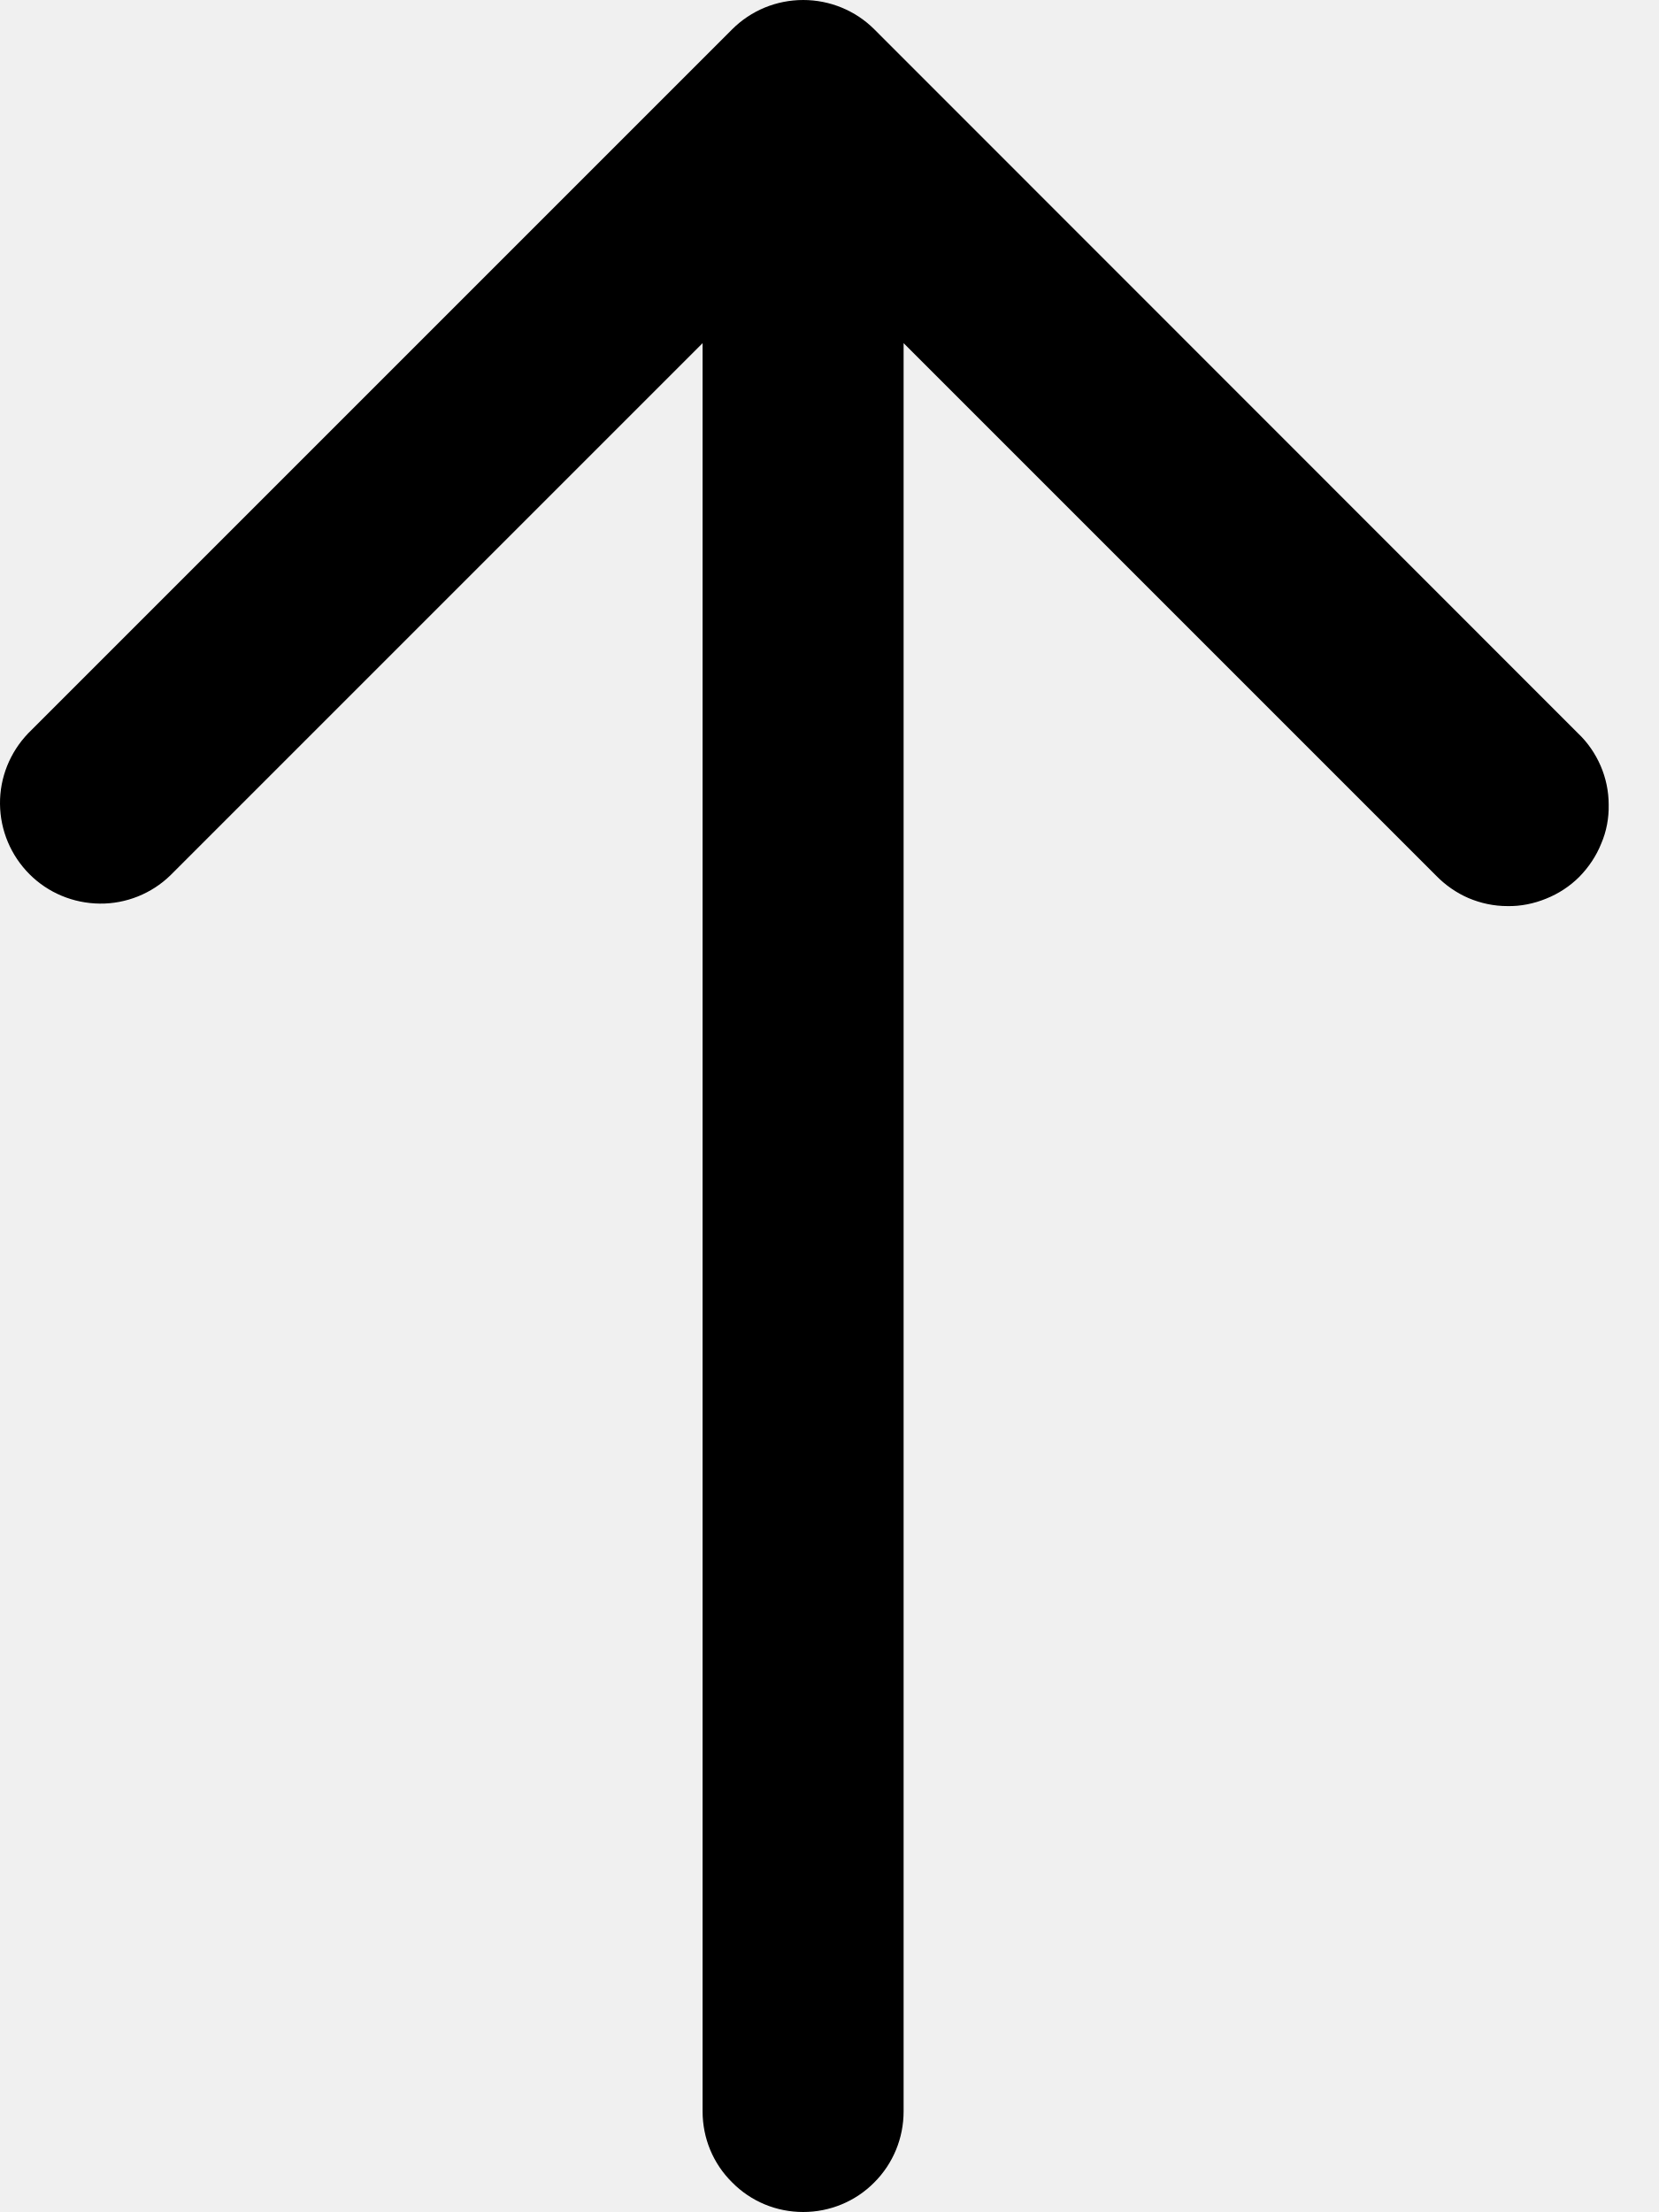
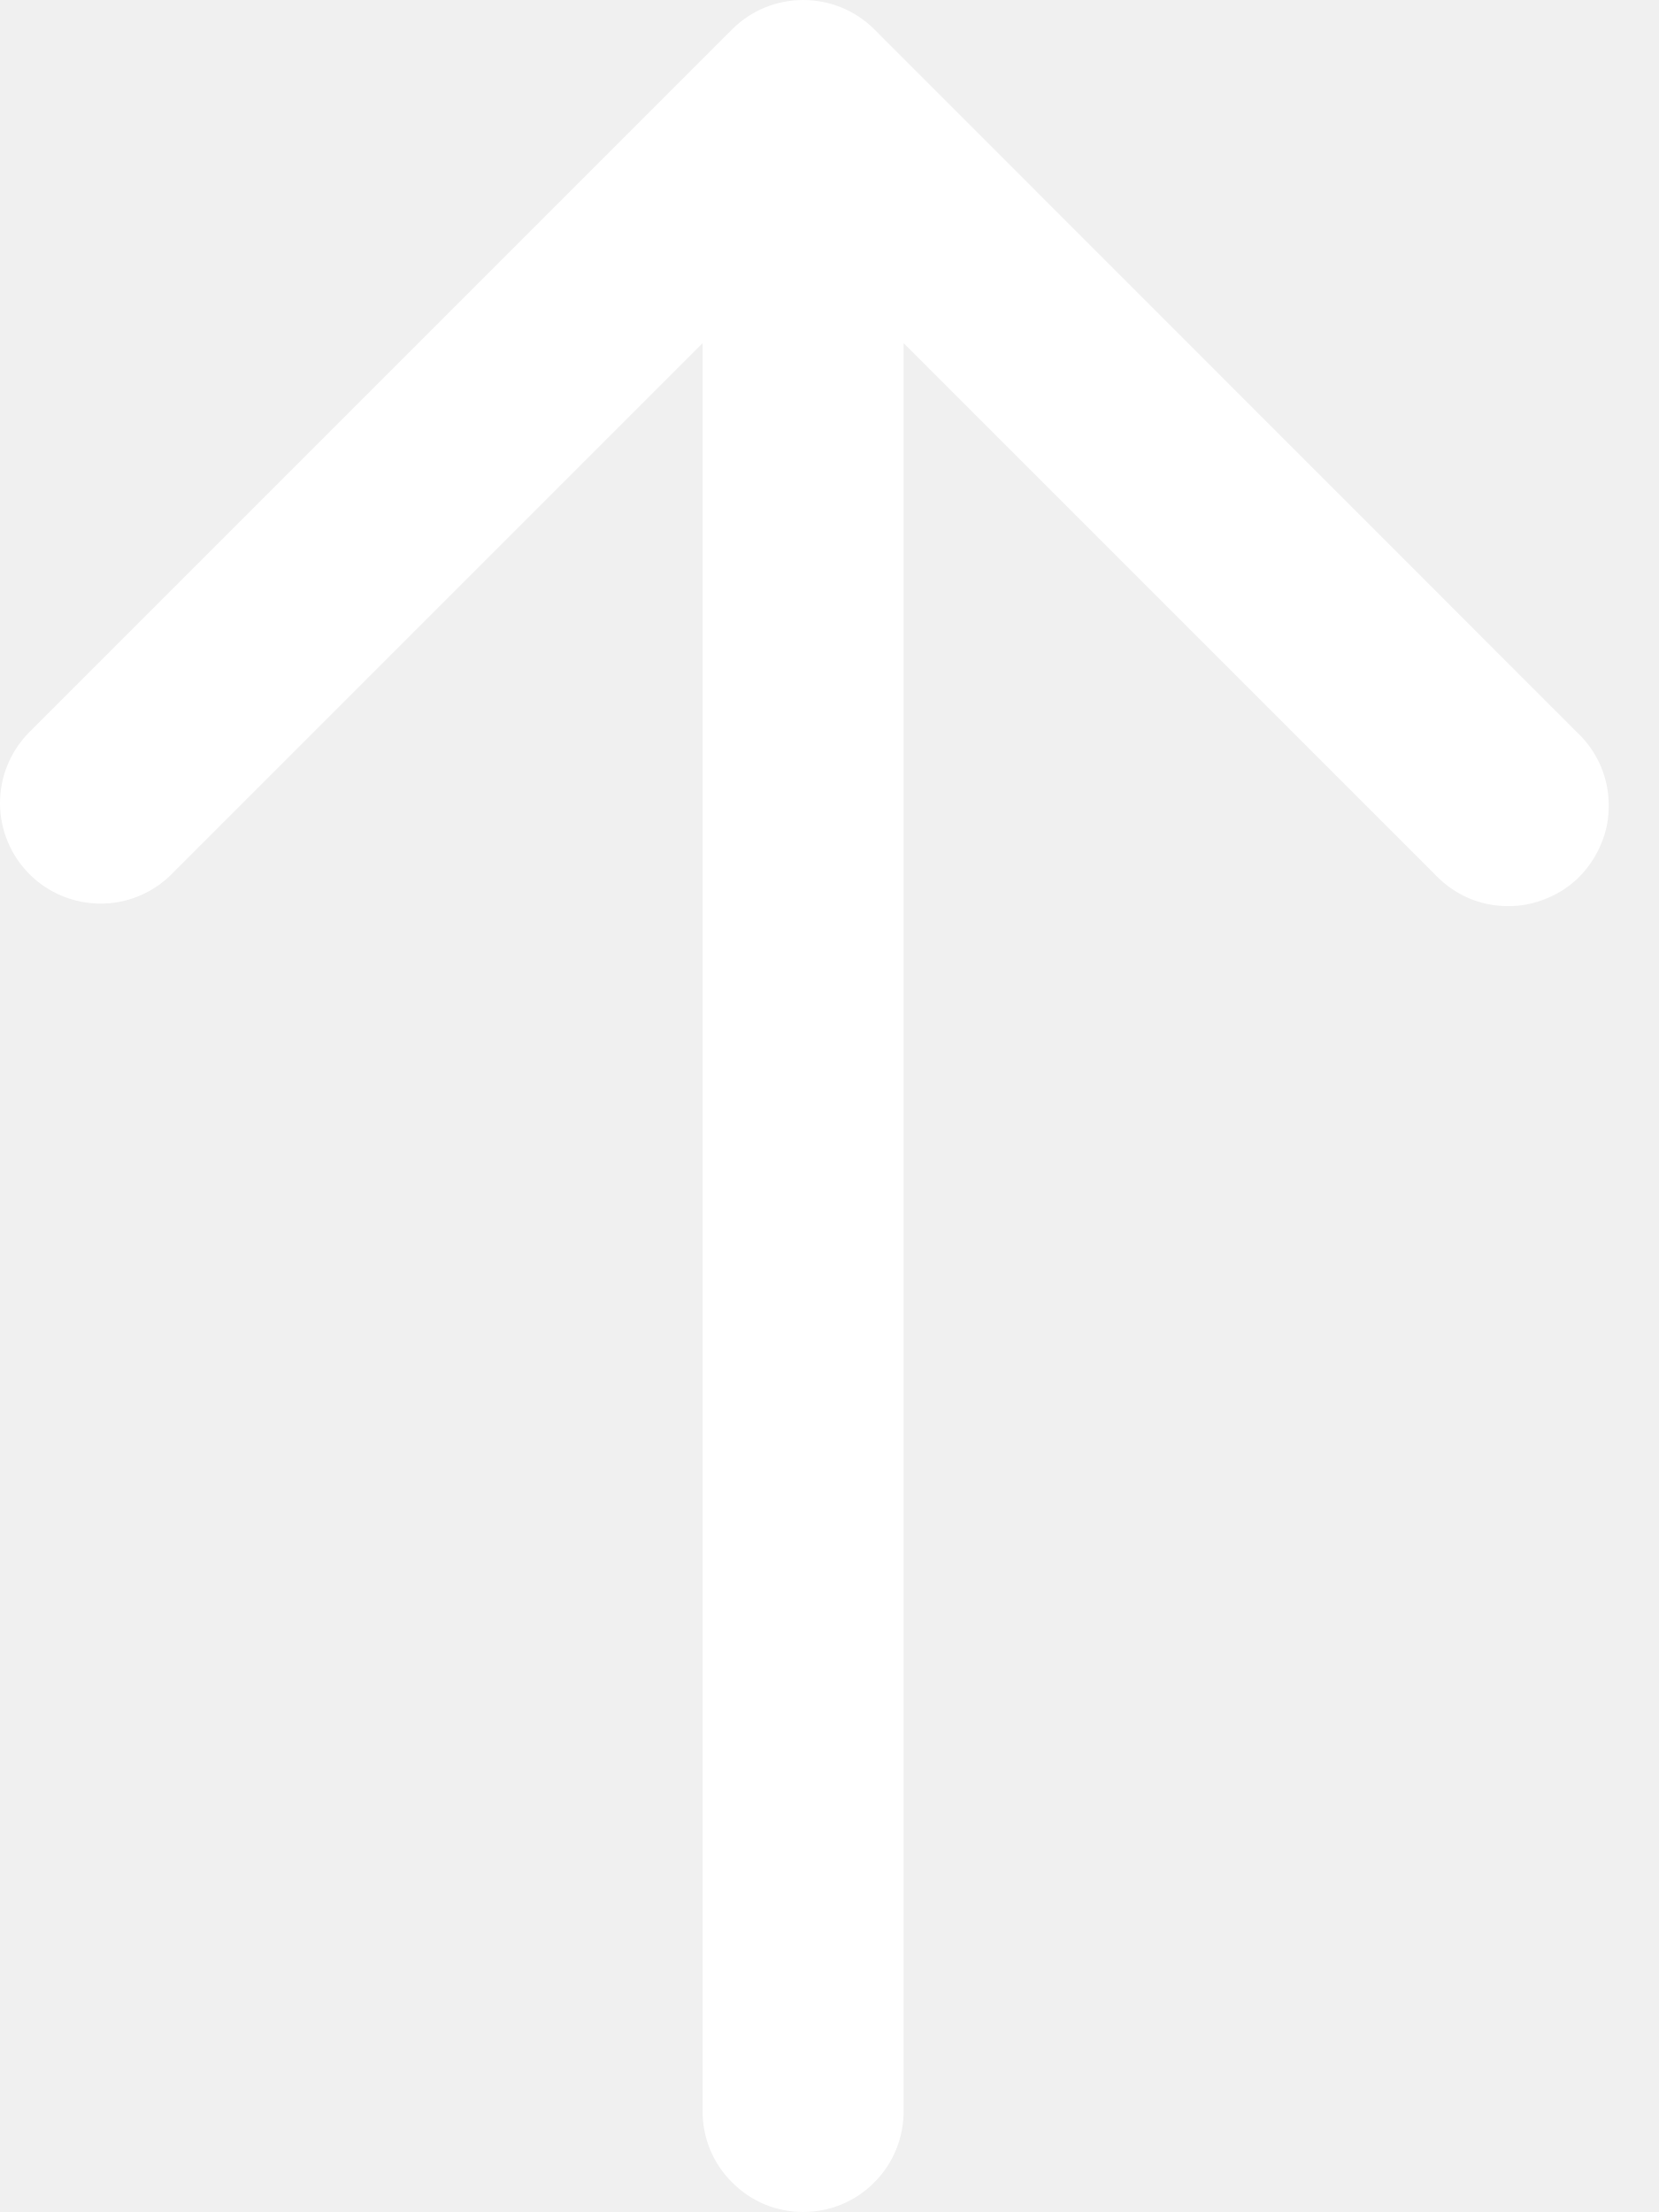
<svg xmlns="http://www.w3.org/2000/svg" width="6" height="8" viewBox="0 0 6 8" fill="none">
-   <path d="M3.268 7.636L3.268 1.241L5.193 3.166C5.227 3.201 5.267 3.229 5.311 3.248C5.356 3.267 5.403 3.277 5.452 3.277C5.5 3.278 5.548 3.268 5.592 3.25C5.637 3.232 5.678 3.205 5.712 3.171C5.746 3.136 5.773 3.096 5.791 3.051C5.81 3.007 5.819 2.959 5.818 2.91C5.818 2.862 5.808 2.814 5.789 2.77C5.77 2.726 5.742 2.685 5.707 2.652L3.162 0.106C3.094 0.038 3.001 0 2.905 0C2.808 0 2.716 0.038 2.648 0.106L0.102 2.652C0.036 2.721 -0.001 2.812 0 2.908C0.001 3.003 0.039 3.094 0.107 3.162C0.174 3.229 0.265 3.267 0.361 3.268C0.456 3.269 0.548 3.232 0.616 3.166L2.541 1.241L2.541 7.636C2.541 7.733 2.579 7.825 2.648 7.893C2.716 7.962 2.808 8 2.905 8C3.001 8 3.094 7.962 3.162 7.893C3.23 7.825 3.268 7.733 3.268 7.636Z" fill="black" />
+   <path d="M3.268 7.636L3.268 1.241L5.193 3.166C5.227 3.201 5.267 3.229 5.311 3.248C5.356 3.267 5.403 3.277 5.452 3.277C5.5 3.278 5.548 3.268 5.592 3.25C5.637 3.232 5.678 3.205 5.712 3.171C5.746 3.136 5.773 3.096 5.791 3.051C5.81 3.007 5.819 2.959 5.818 2.91C5.818 2.862 5.808 2.814 5.789 2.77C5.77 2.726 5.742 2.685 5.707 2.652L3.162 0.106C3.094 0.038 3.001 0 2.905 0C2.808 0 2.716 0.038 2.648 0.106L0.102 2.652C0.036 2.721 -0.001 2.812 0 2.908C0.001 3.003 0.039 3.094 0.107 3.162C0.174 3.229 0.265 3.267 0.361 3.268C0.456 3.269 0.548 3.232 0.616 3.166L2.541 1.241L2.541 7.636C2.541 7.733 2.579 7.825 2.648 7.893C2.716 7.962 2.808 8 2.905 8C3.001 8 3.094 7.962 3.162 7.893C3.23 7.825 3.268 7.733 3.268 7.636Z" fill="white" />
</svg>
